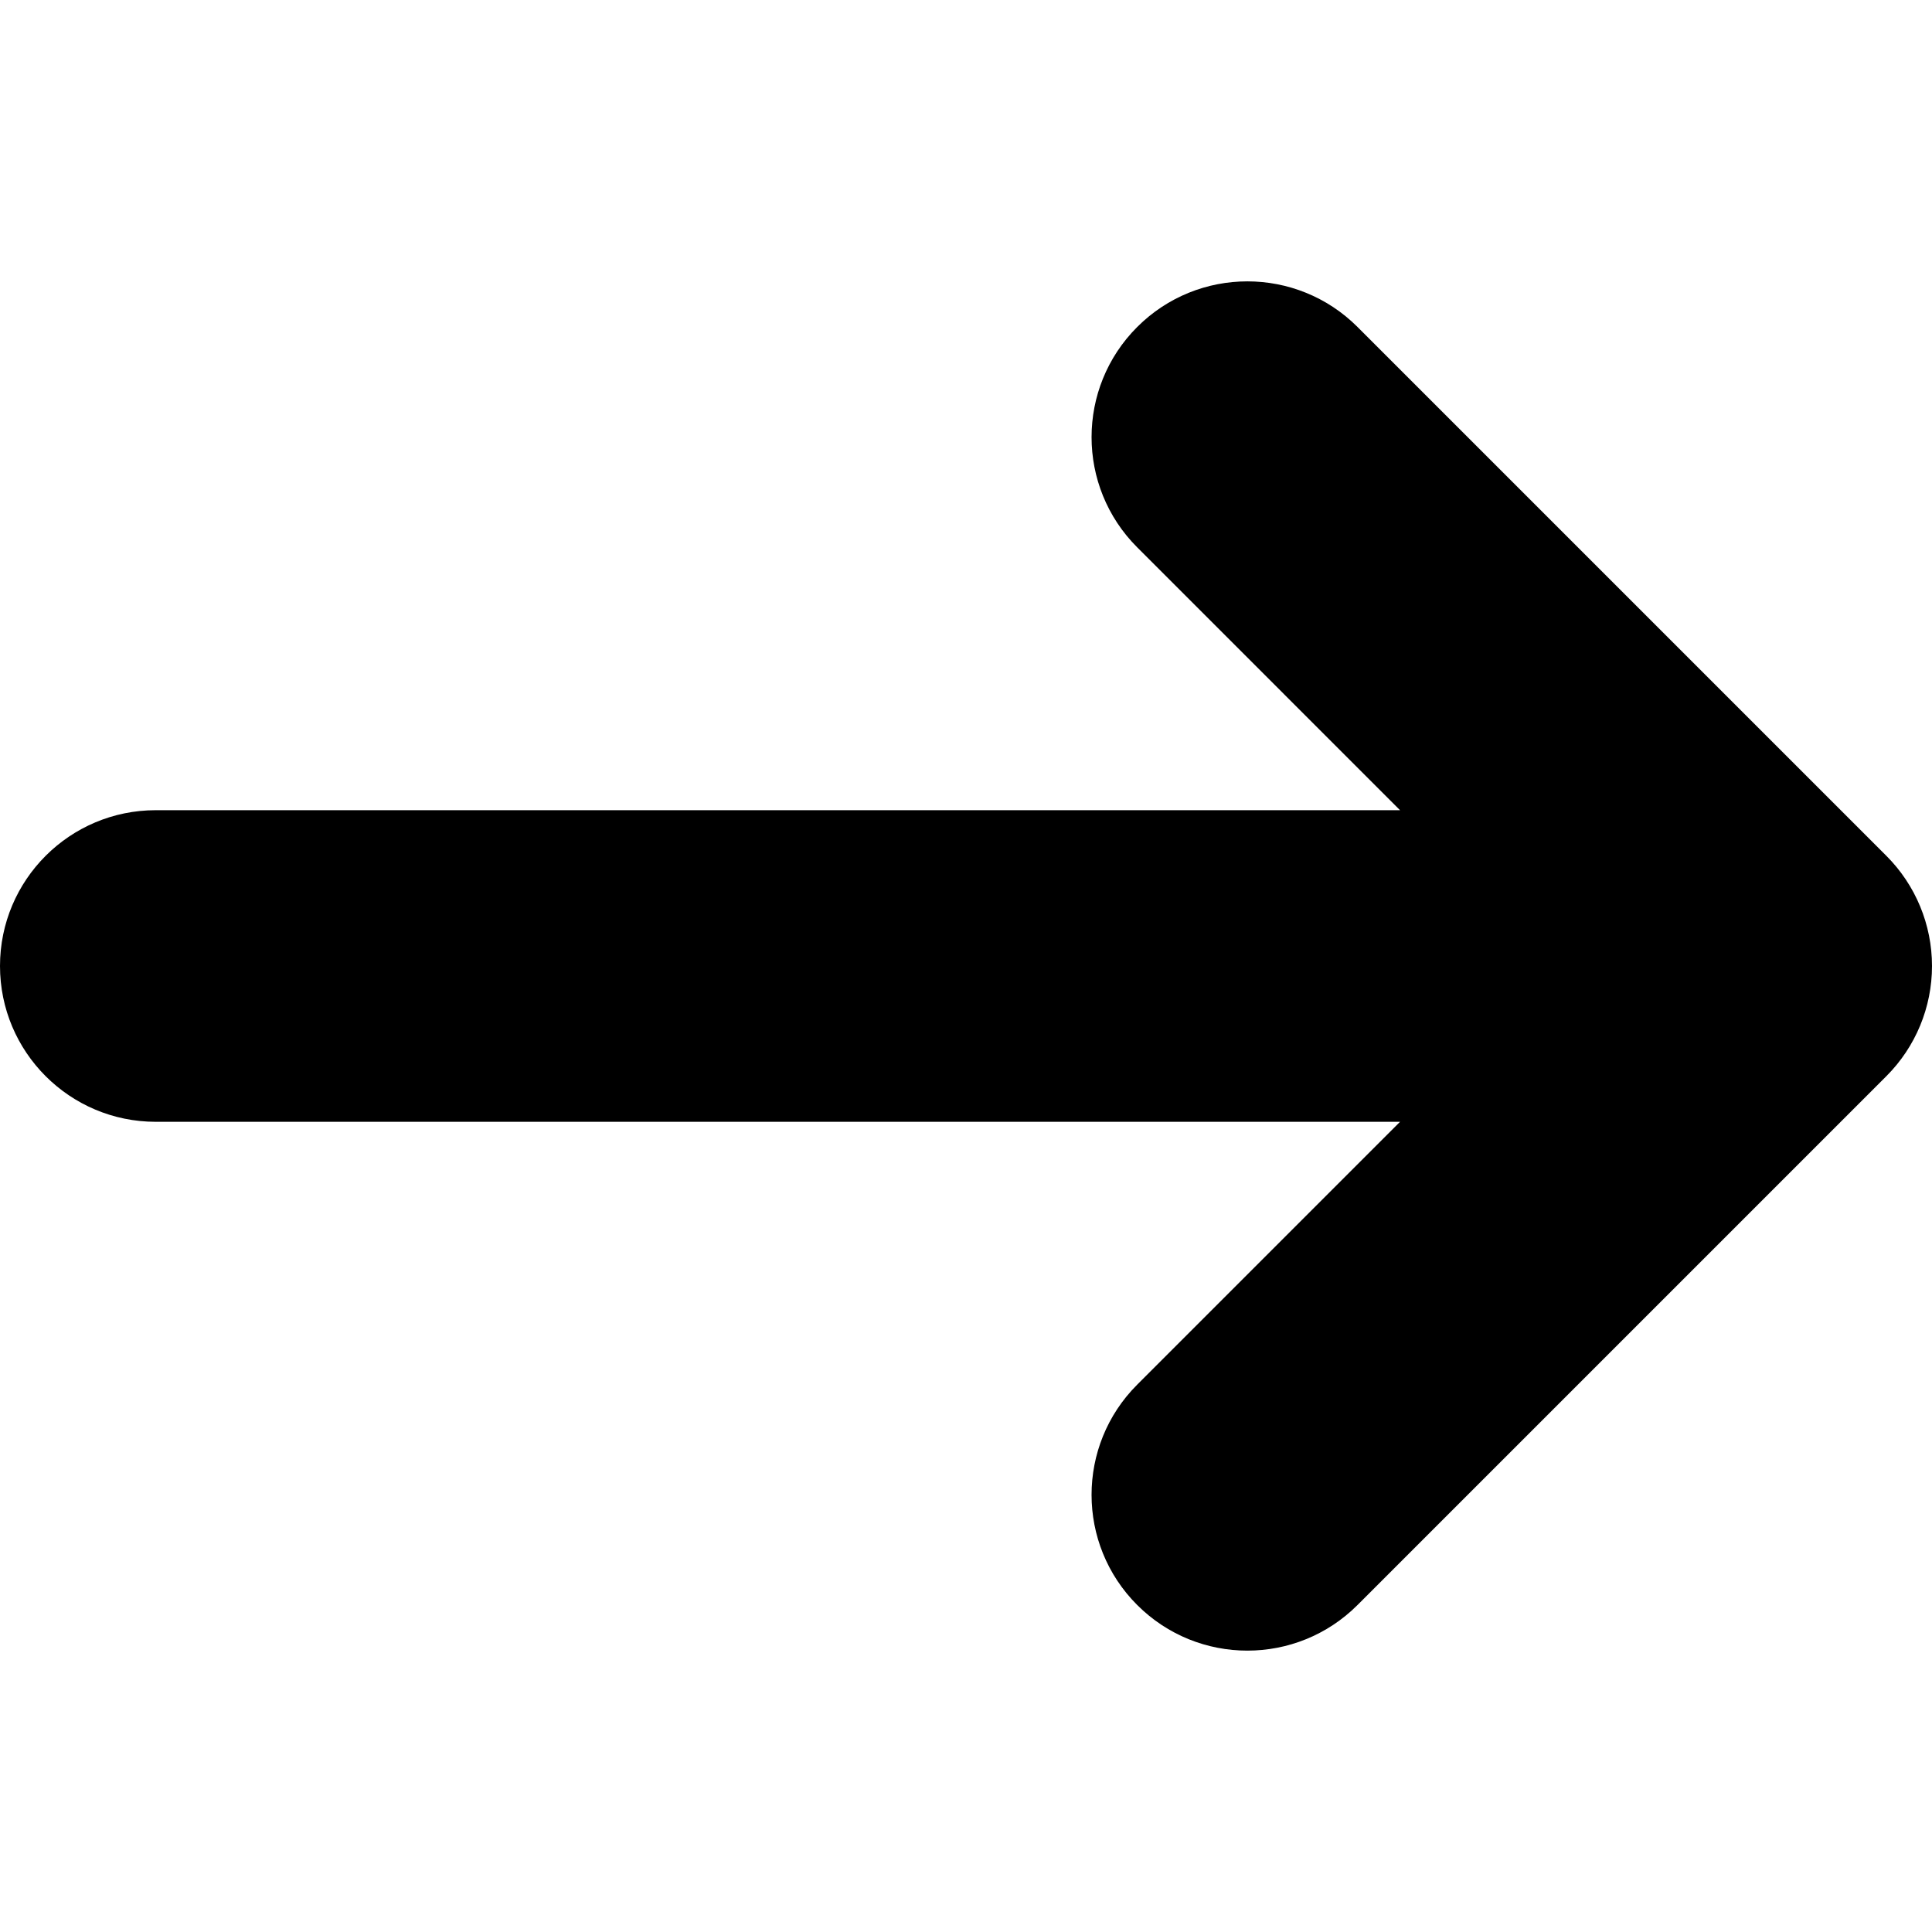
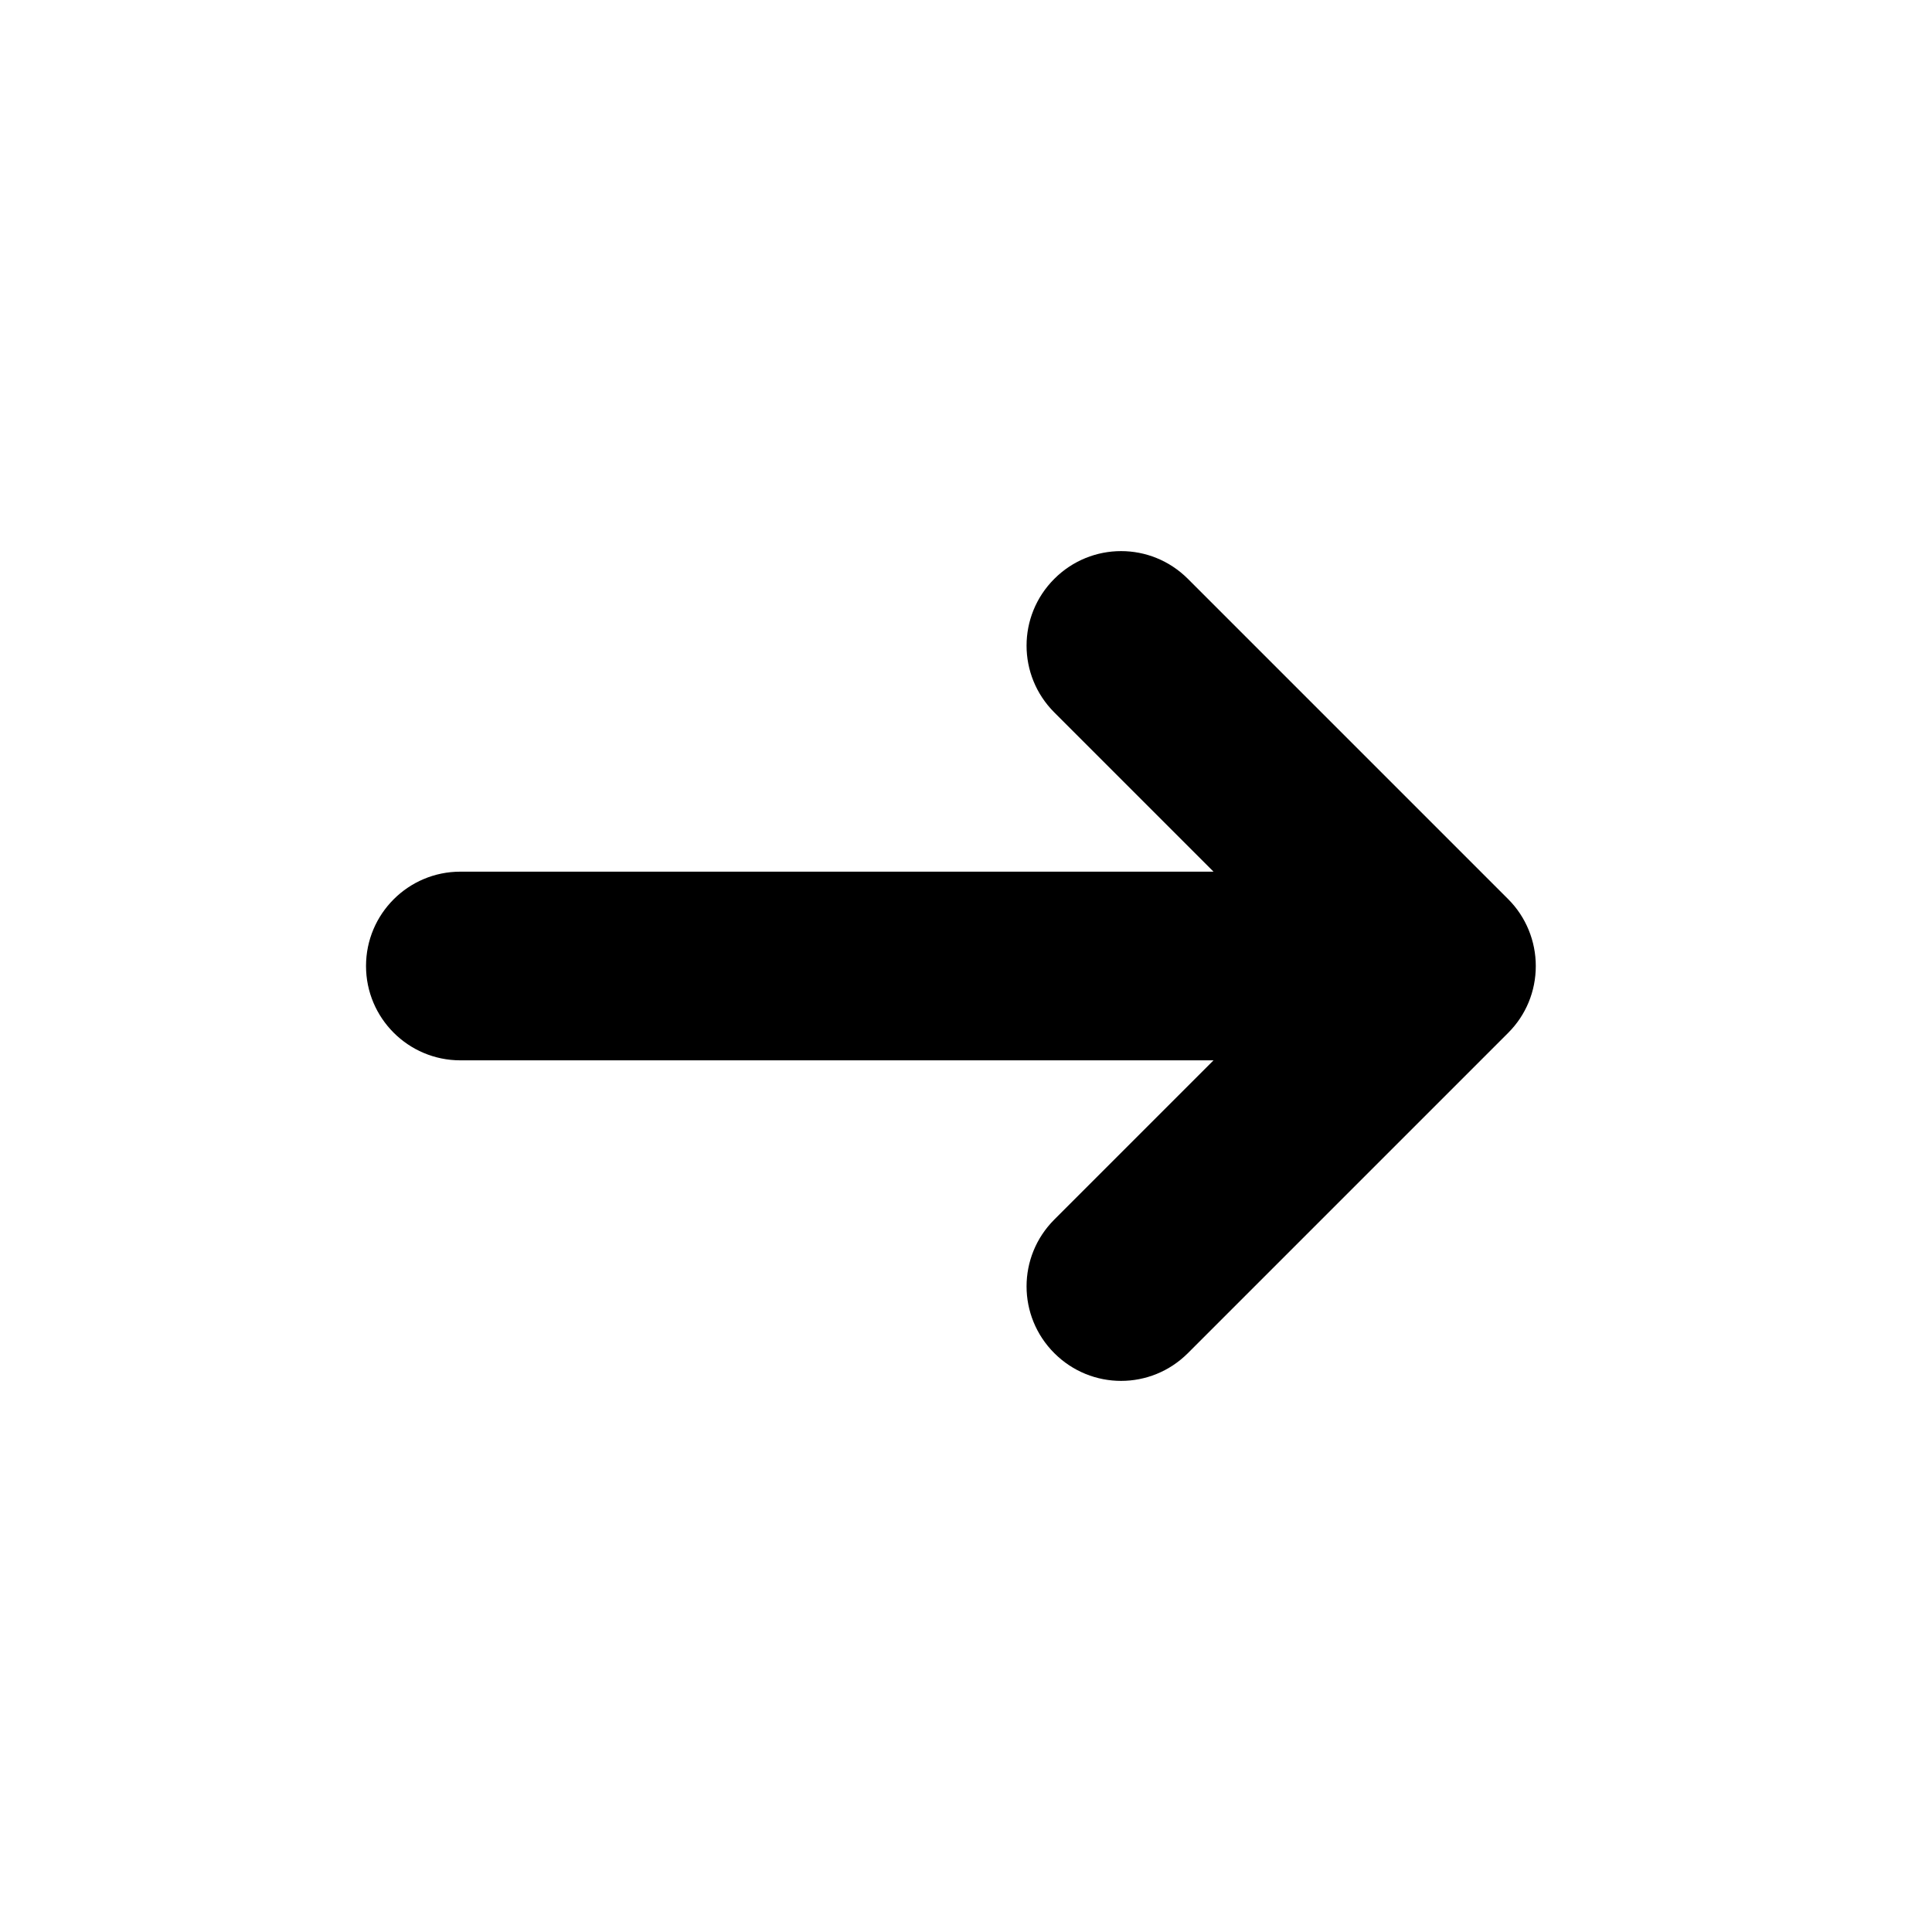
- <svg xmlns="http://www.w3.org/2000/svg" version="1.1" id="Layer_1" x="0px" y="0px" viewBox="0 0 310 310" style="enable-background:new 0 0 310 310;" xml:space="preserve">
-   <path d="M25,180h199.644l-42.175,42.175c-9.763,9.763-9.763,25.592,0,35.355c9.763,9.763,25.592,9.762,35.355,0l84.853-84.853  C307.366,167.989,310,161.63,310,155v0c0-6.63-2.634-12.989-7.322-17.678l-84.853-84.853c-9.763-9.762-25.592-9.763-35.355,0  c-9.763,9.763-9.763,25.592,0,35.355L224.644,130H25c-13.807,0-25,11.193-25,25v0C0,168.807,11.193,180,25,180z" />
-   <g>
- </g>
-   <g>
- </g>
-   <g>
- </g>
-   <g>
- </g>
-   <g>
- </g>
-   <g>
- </g>
-   <g>
- </g>
-   <g>
- </g>
-   <g>
- </g>
-   <g>
- </g>
-   <g>
- </g>
-   <g>
- </g>
-   <g>
- </g>
-   <g>
- </g>
-   <g>
- </g>
+ <svg xmlns="http://www.w3.org/2000/svg" version="1.1" id="Layer_1" x="0px" y="0px" viewBox="-49 141 512 512" style="enable-background:new -49 141 512 512;" xml:space="preserve">
+   <path d="M73,422h199.6l-42.2,42.2c-9.8,9.8-9.8,25.6,0,35.4s25.6,9.8,35.4,0l84.9-84.9c4.7-4.7,7.3-11,7.3-17.7l0,0  c0-6.6-2.6-13-7.3-17.7l-84.9-84.9c-9.8-9.8-25.6-9.8-35.4,0s-9.8,25.6,0,35.4l42.2,42.2H73c-13.8,0-25,11.2-25,25l0,0  C48,410.8,59.2,422,73,422z" />
</svg>
